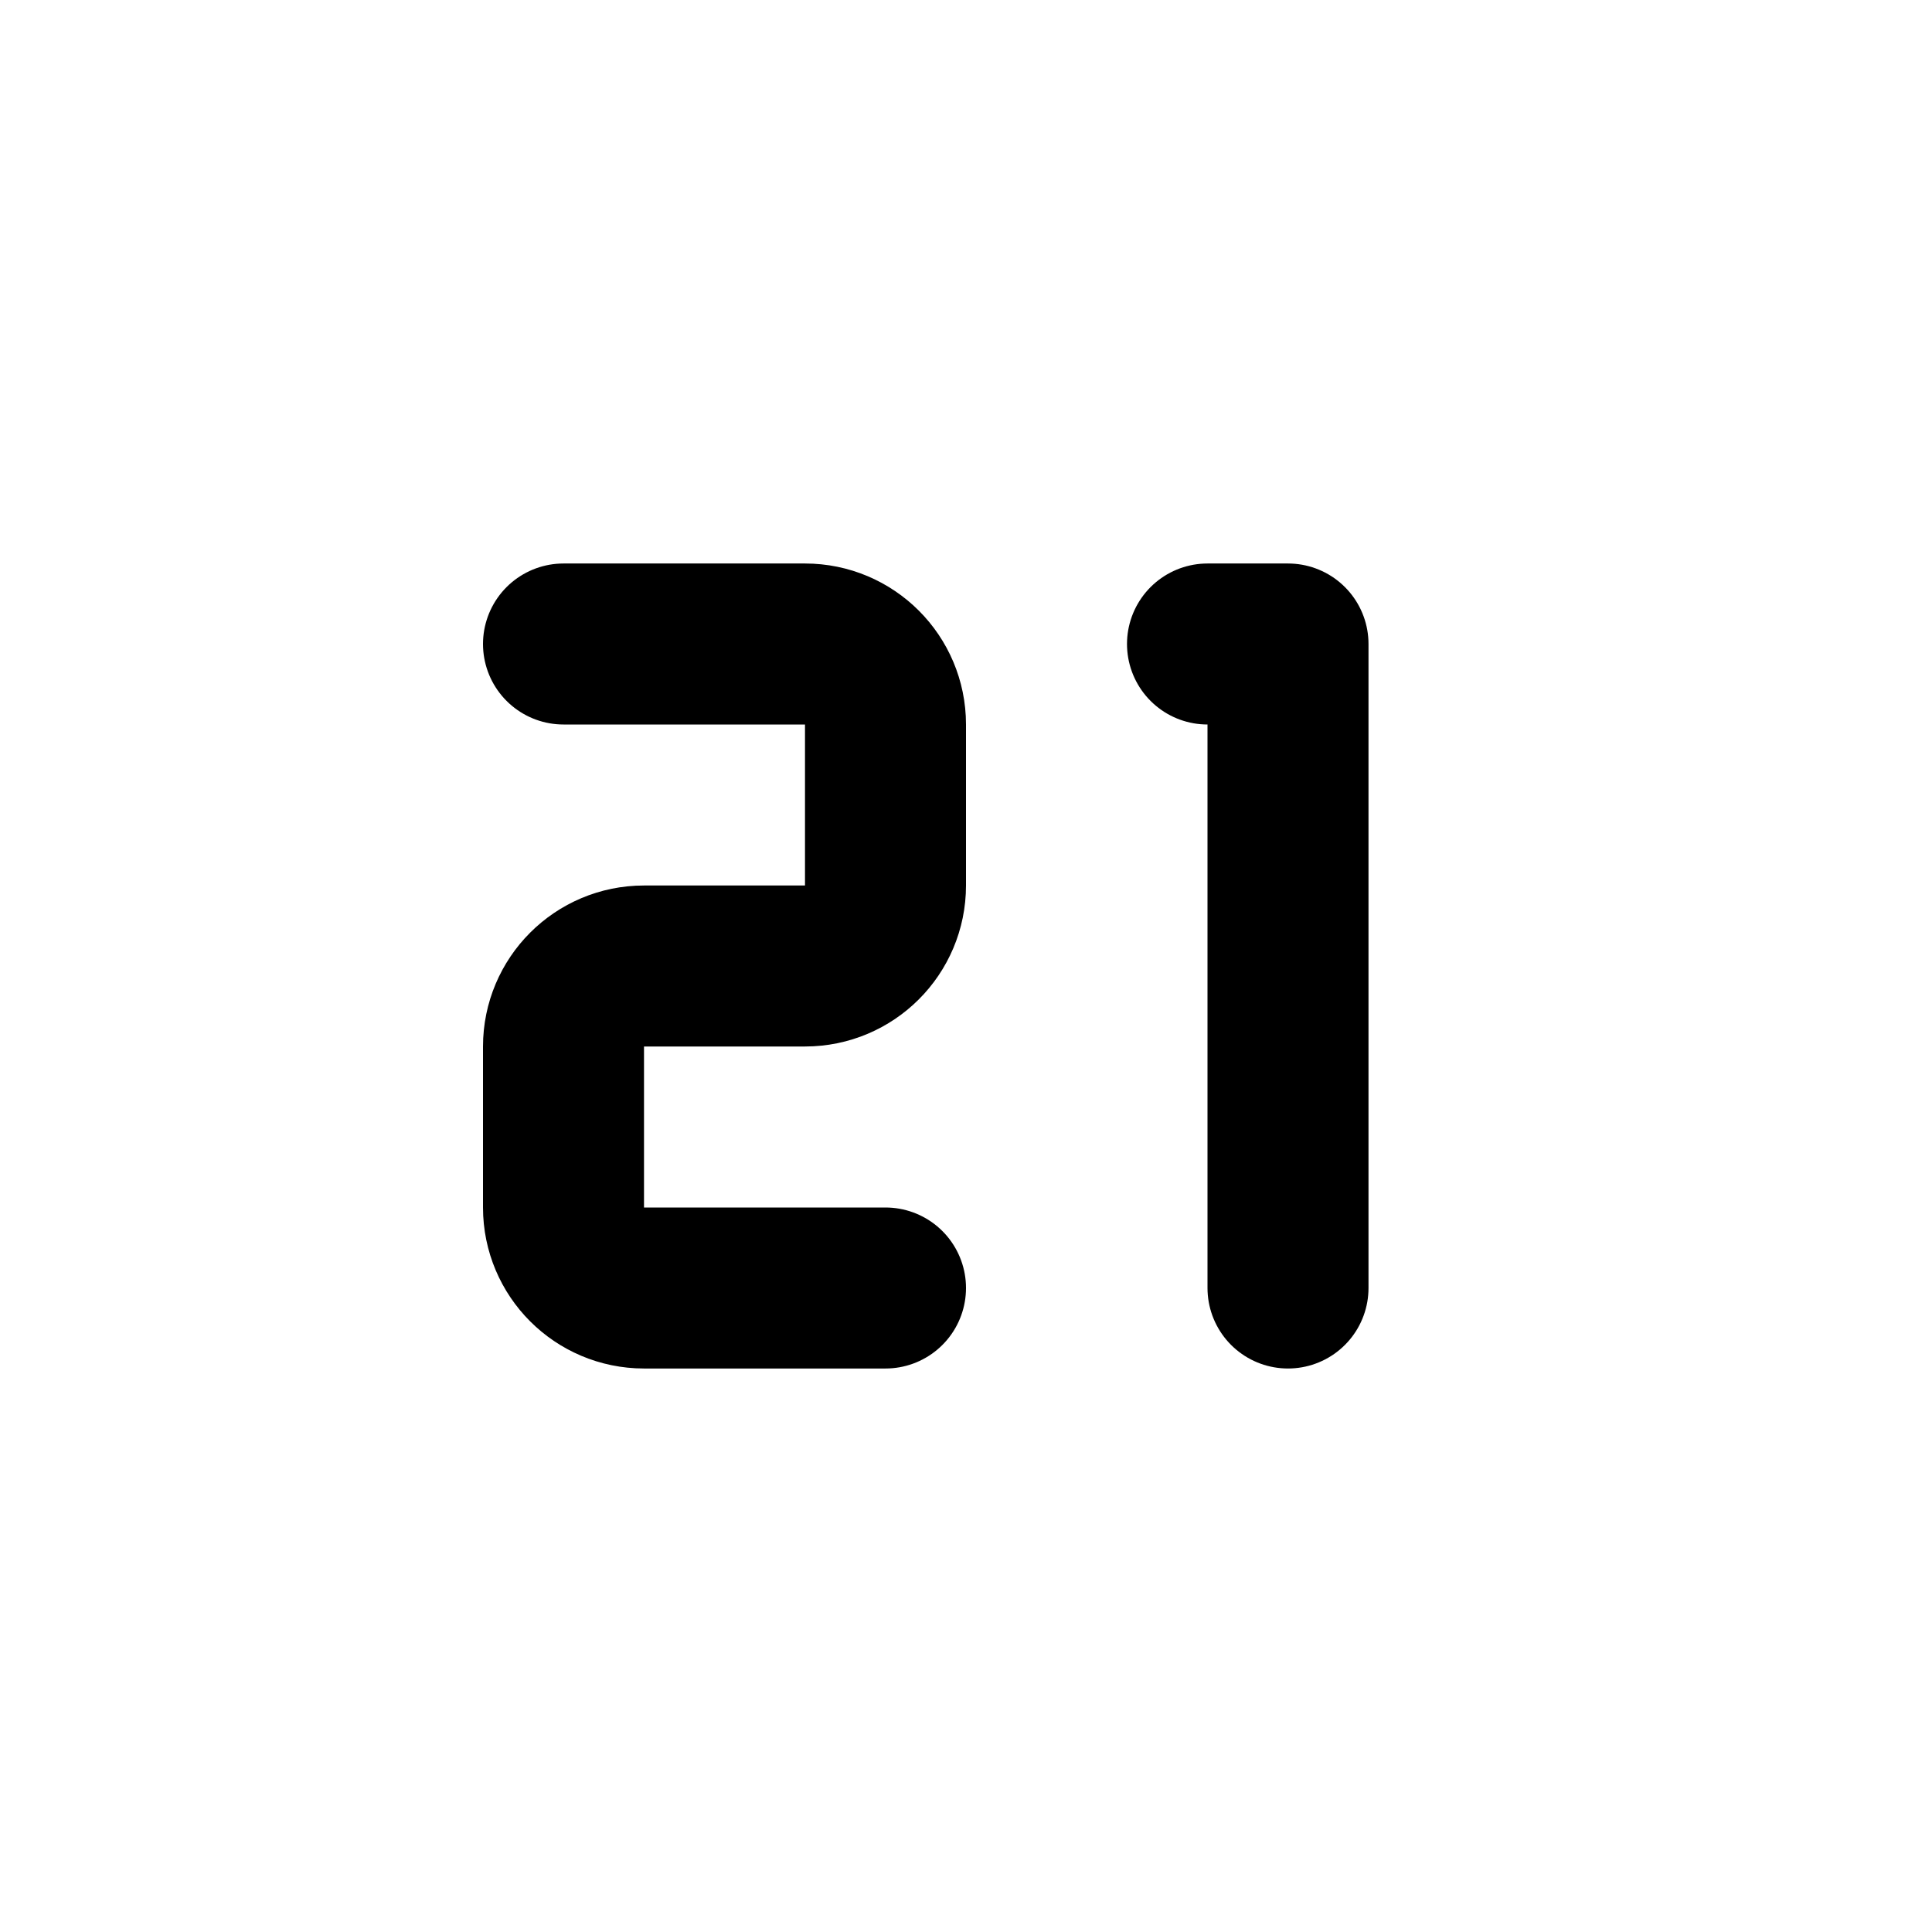
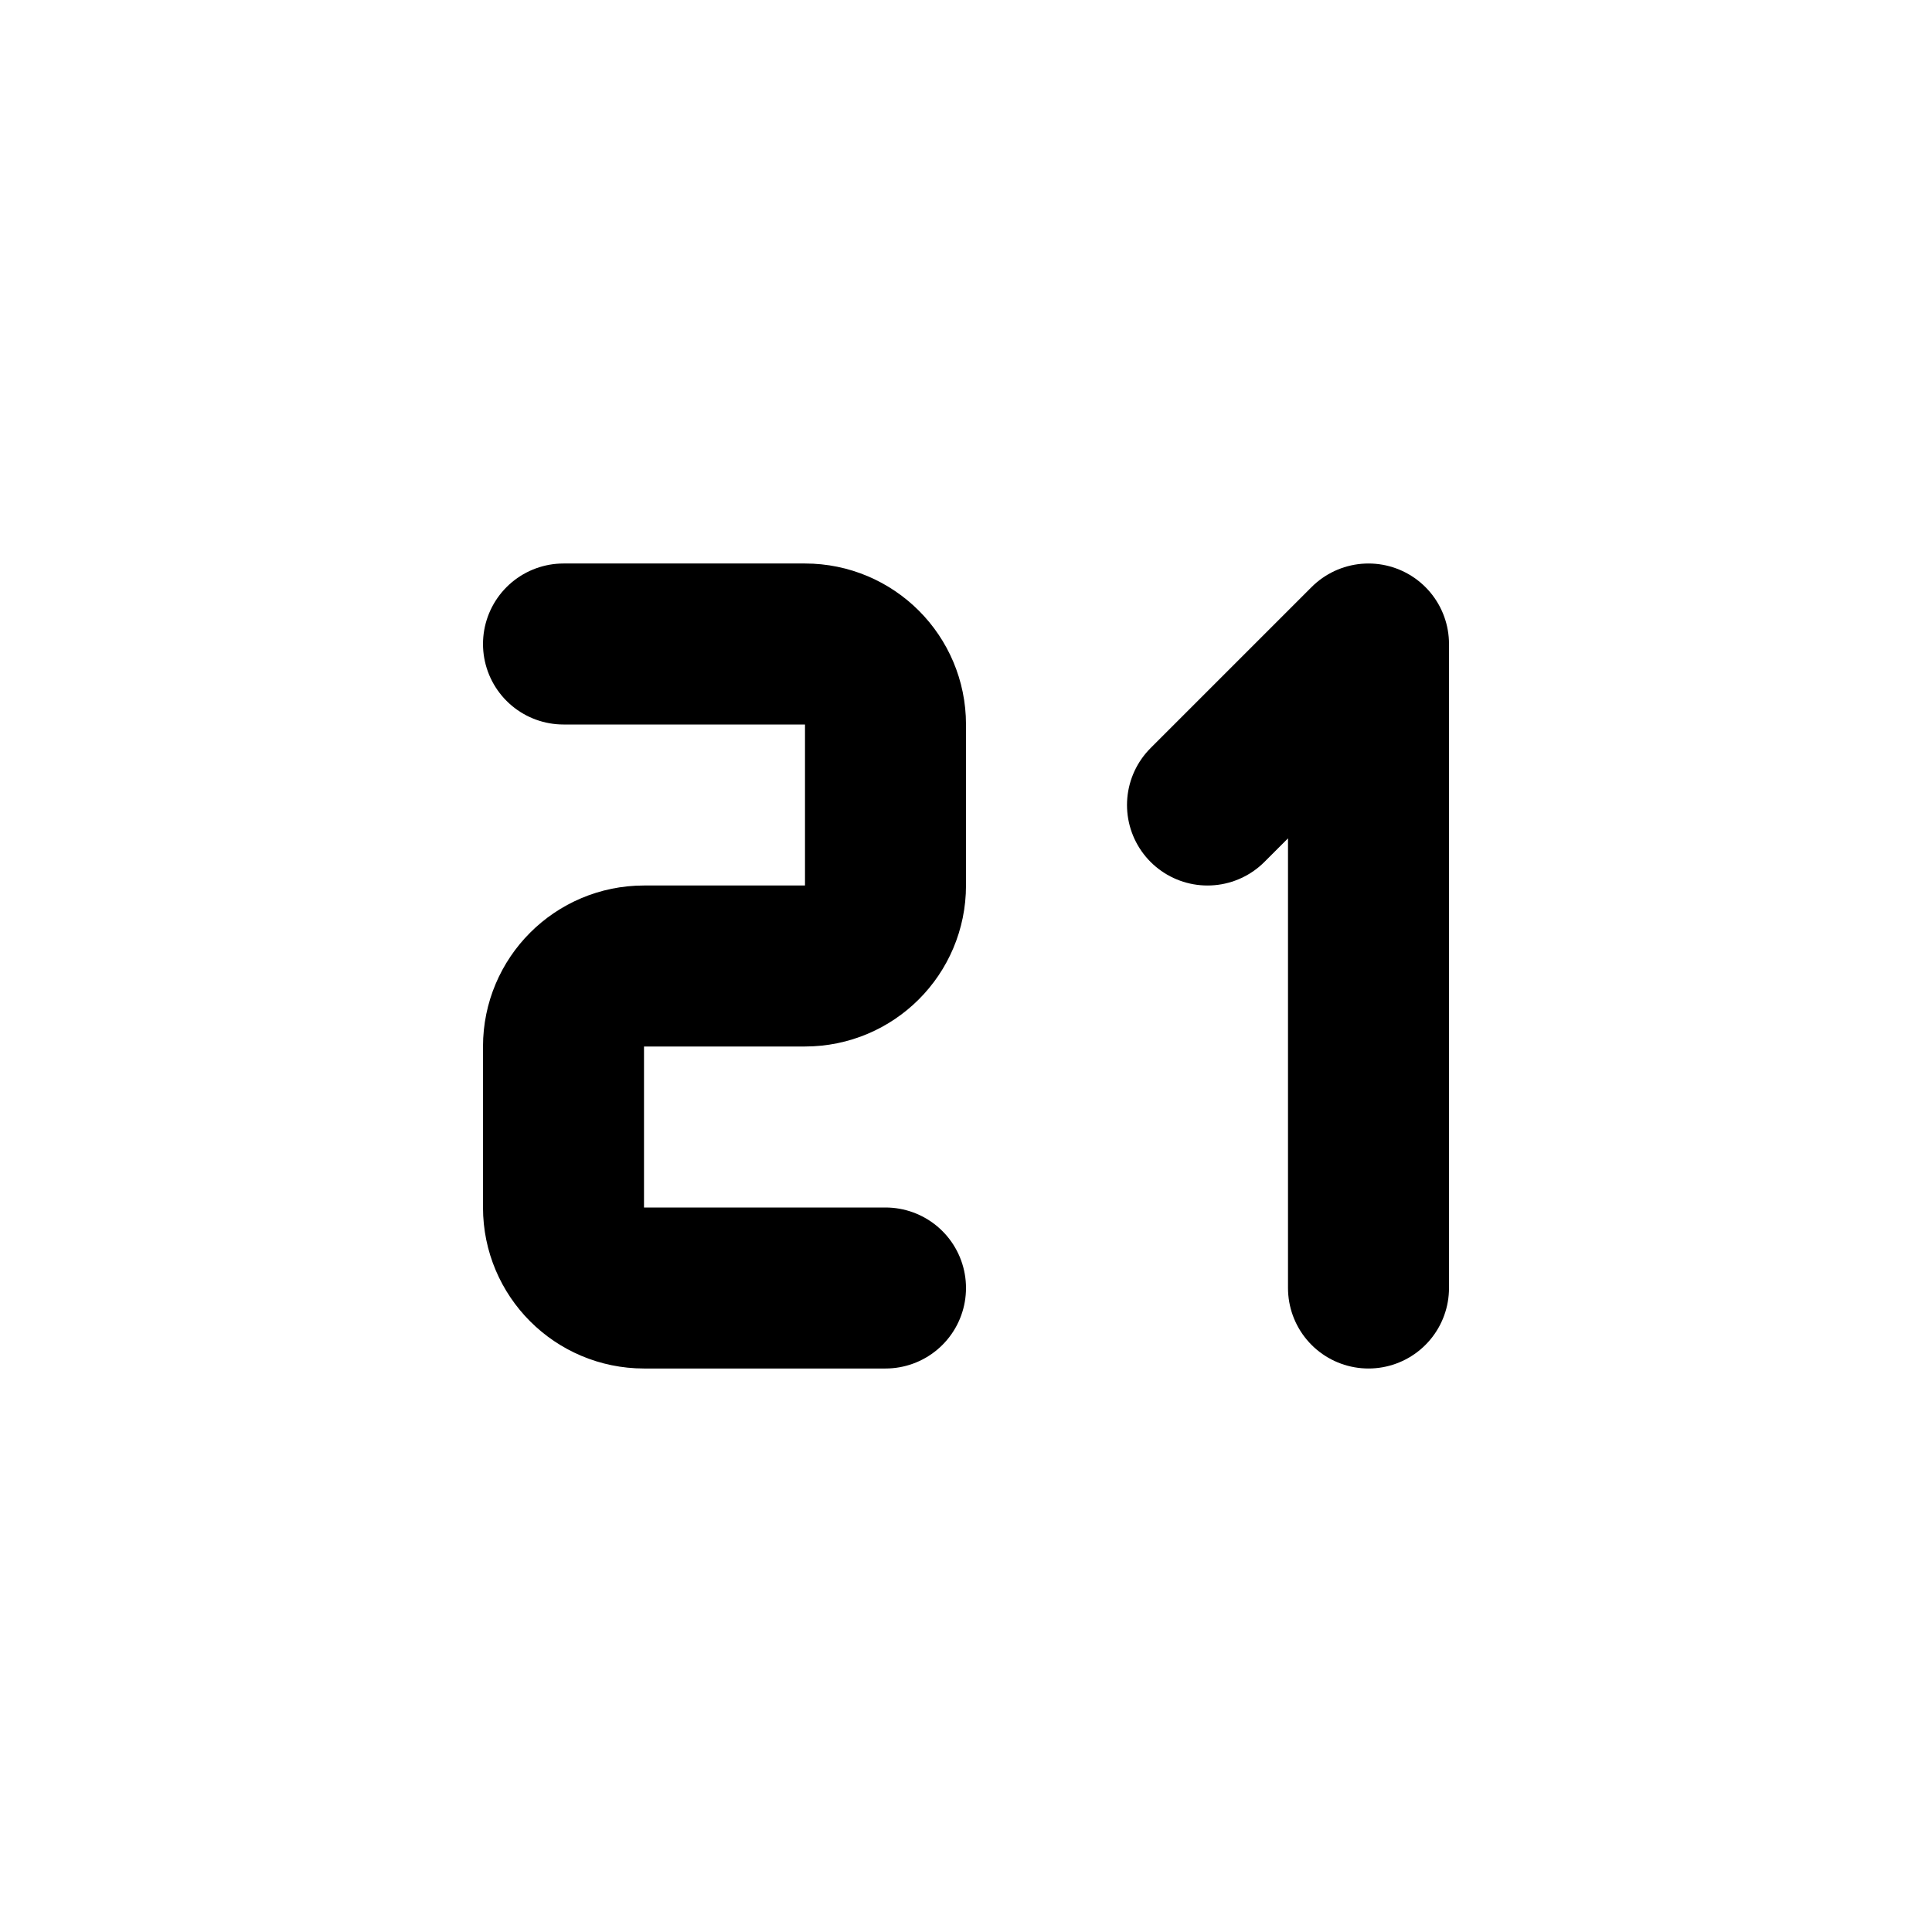
<svg xmlns="http://www.w3.org/2000/svg" width="24" height="24" viewBox="0 0 24 24" fill="none" stroke="currentColor" stroke-width="2" stroke-linecap="round" stroke-linejoin="round">
  <path stroke="none" d="M0 0h24v24H0z" fill="none" />
-   <path d="M15 8h1v8" />
+   <path d="M15 10l2 -2v8" />
  <path d="M7 8h3a1 1 0 0 1 1 1v2a1 1 0 0 1 -1 1h-2a1 1 0 0 0 -1 1v2a1 1 0 0 0 1 1h3" />
</svg>
